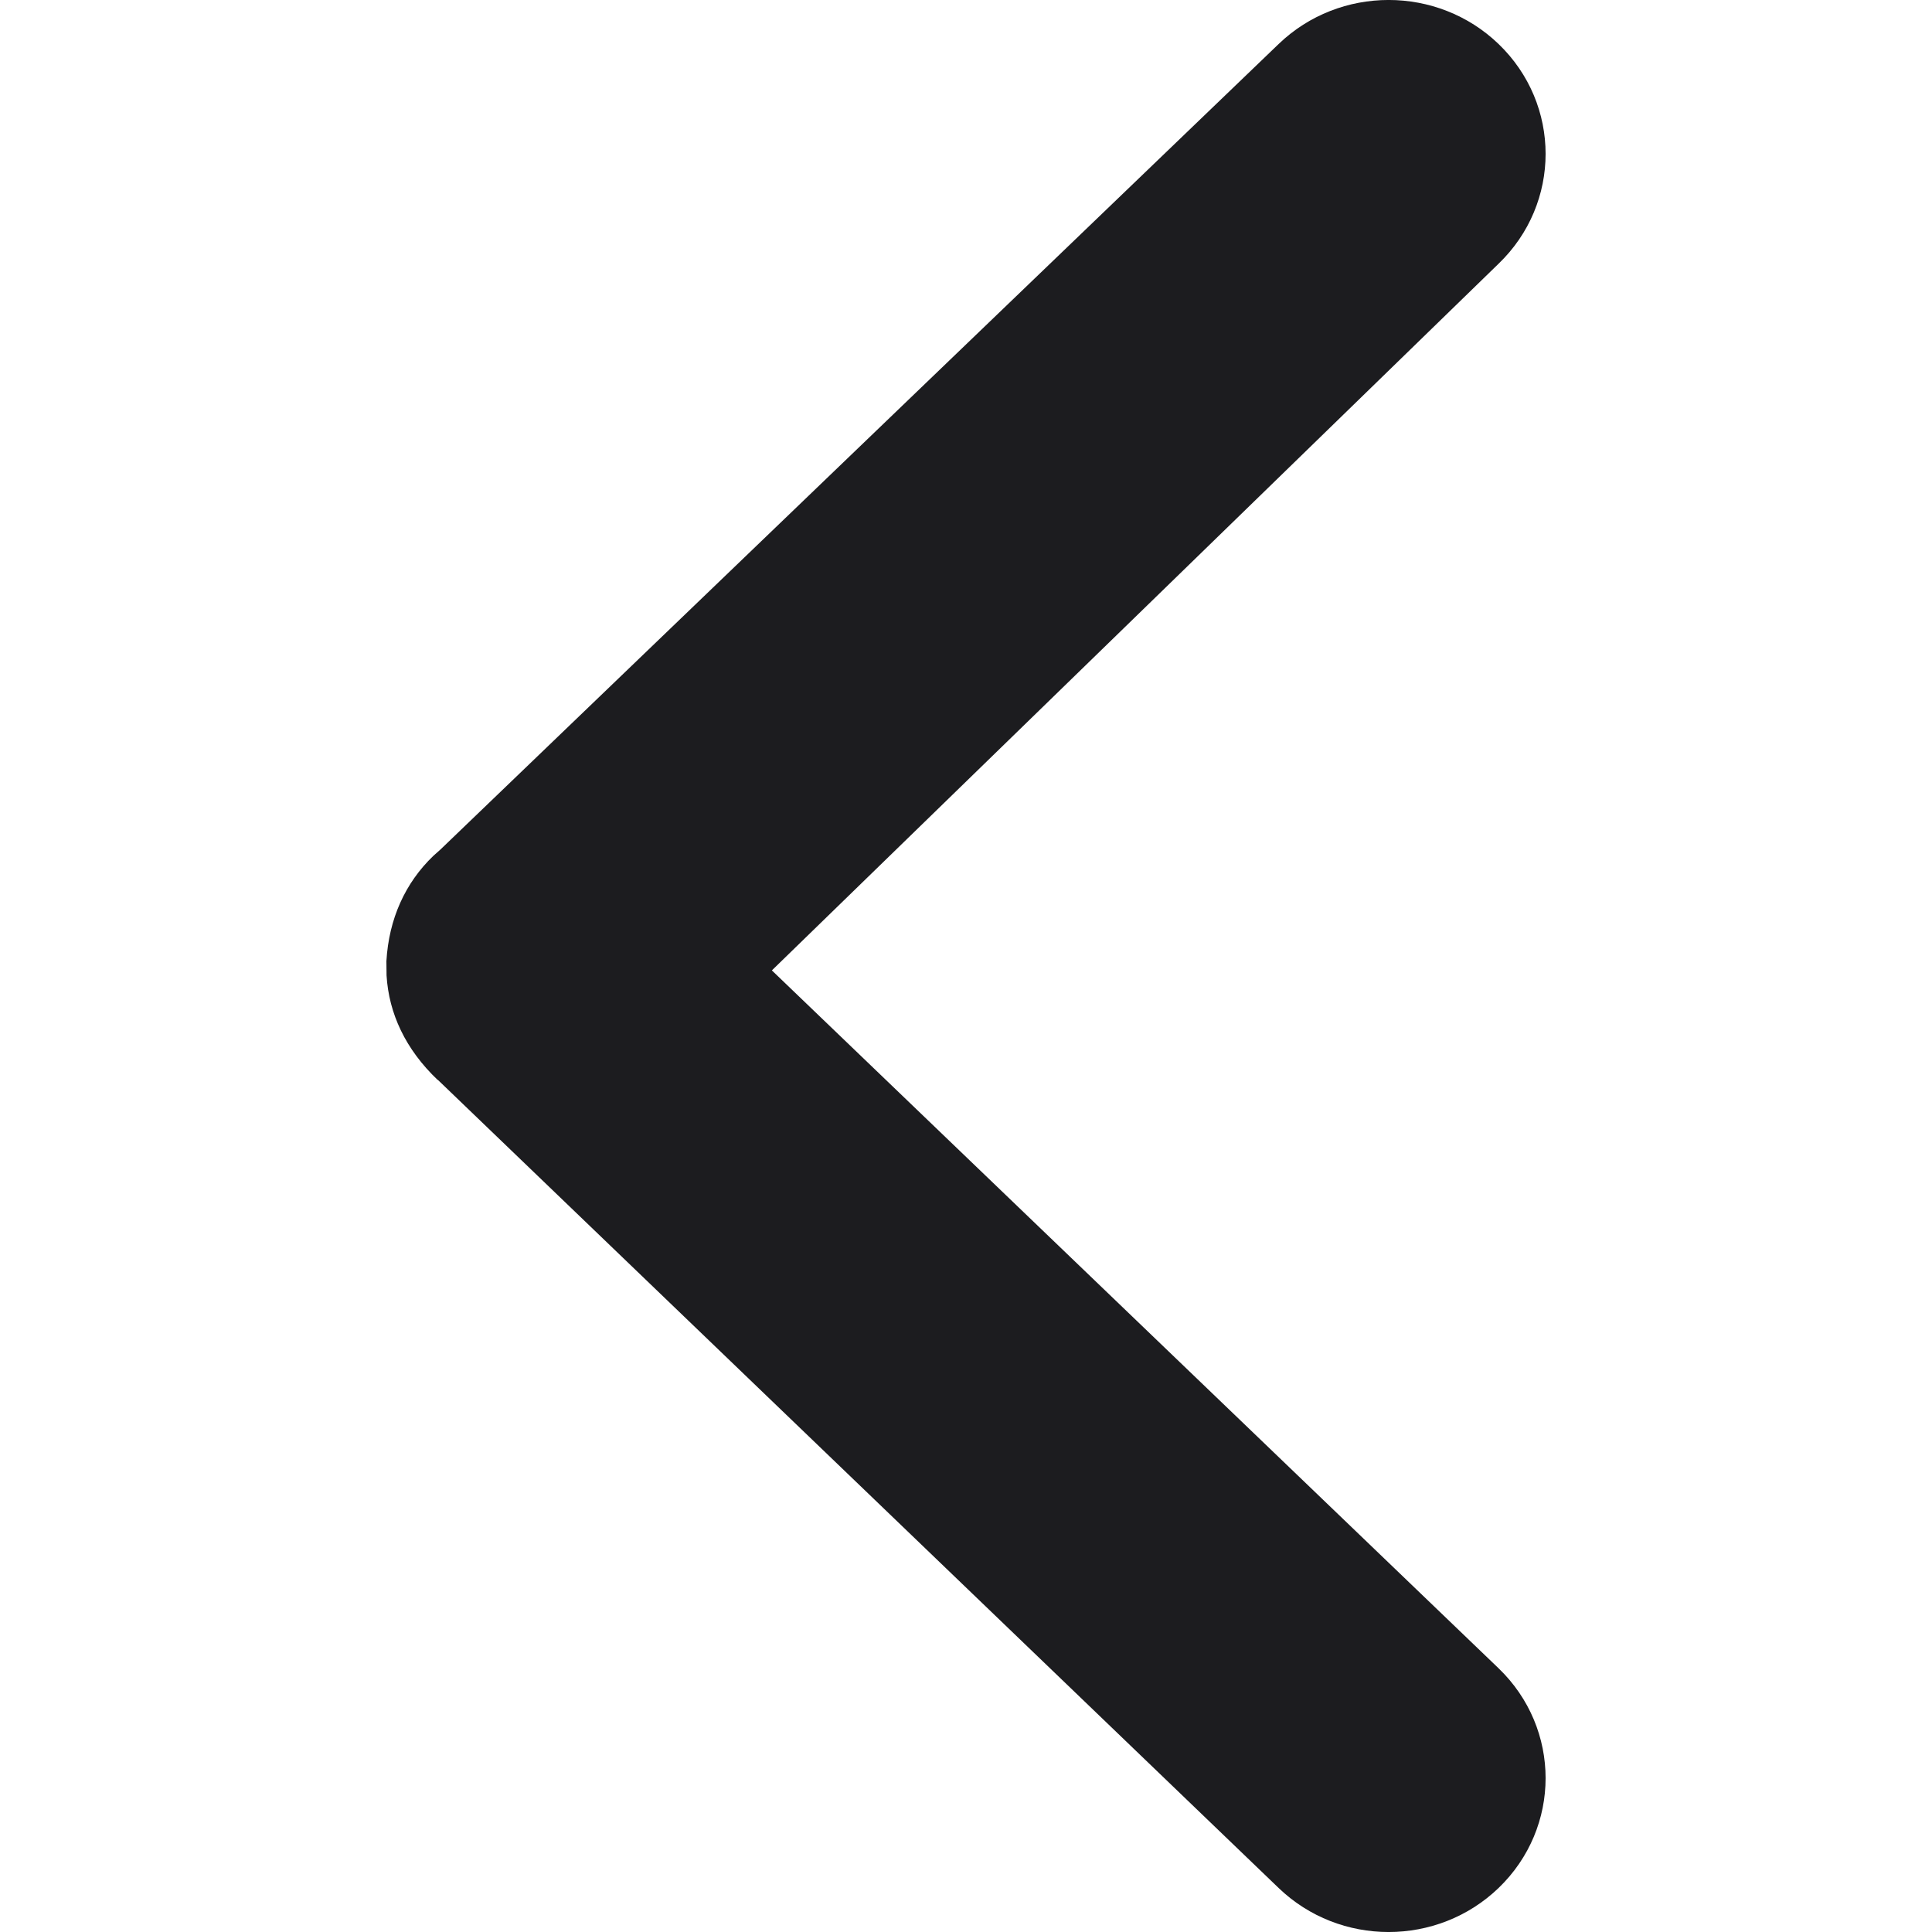
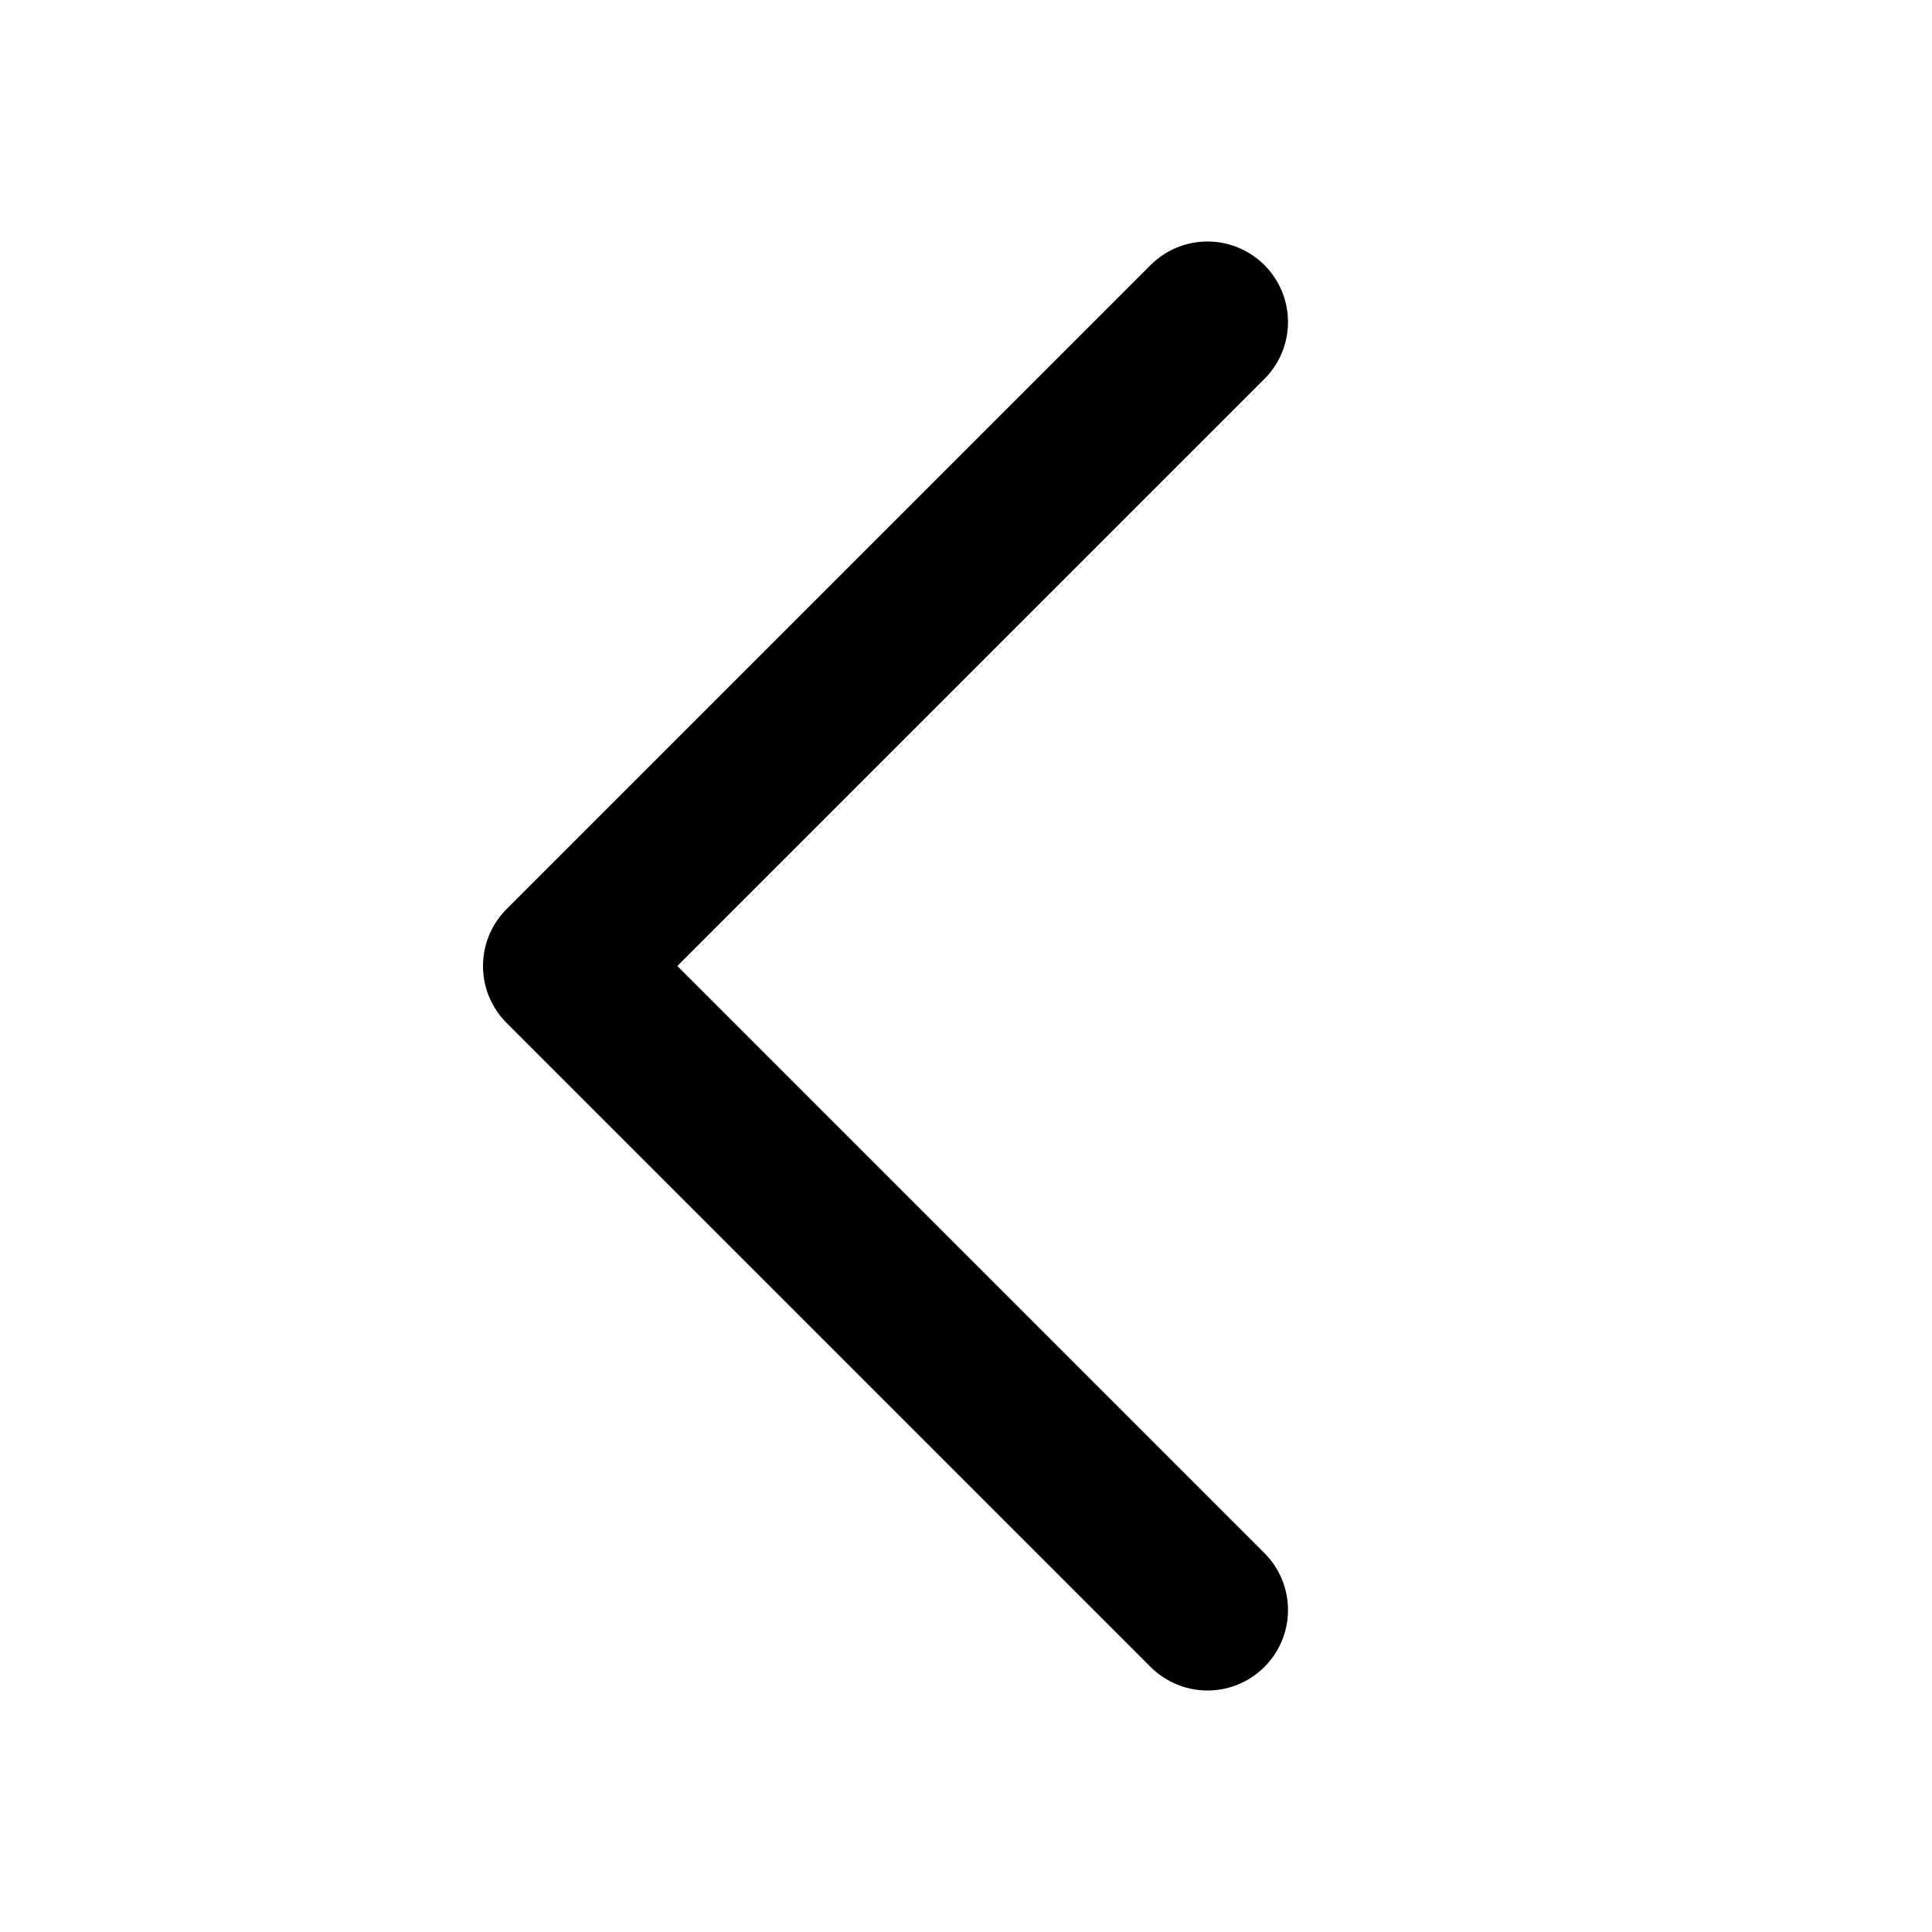
- <svg xmlns="http://www.w3.org/2000/svg" width="25px" height="25px" viewBox="-5 0 25 25" version="1.1">
-   <g id="icons" stroke="none" stroke-width="1" fill="none" fill-rule="evenodd">
-     <g id="ui-gambling-website-lined-icnos-casinoshunter" transform="translate(-1913, -158)" fill="#1C1C1F" fill-rule="nonzero">
-       <g id="1" transform="translate(1350, 120)">
-         <path d="M566.454,38.569 L577.302,48.994 L577.393,49.075 C577.755,49.423 577.968,49.887 578,50.438 L577.998,50.623 C577.968,51.113 577.755,51.577 577.334,51.977 L577.339,51.969 L566.454,62.431 C565.664,63.19 564.399,63.19 563.609,62.431 C562.797,61.65 562.797,60.368 563.609,59.587 L573.012,50.557 L563.609,41.413 C562.797,40.632 562.797,39.35 563.609,38.569 C564.399,37.81 565.664,37.81 566.454,38.569 Z" id="left" transform="translate(570.5, 50.5) scale(-1, 1) translate(-570.5, -50.5) " />
-       </g>
-     </g>
-   </g>
+ <svg xmlns="http://www.w3.org/2000/svg" width="24" height="24" viewBox="0 0 24 24" fill="none">
+   <path d="M15 4L7 12L15 20" stroke="black" stroke-width="2" stroke-linecap="round" stroke-linejoin="round" />
</svg>
